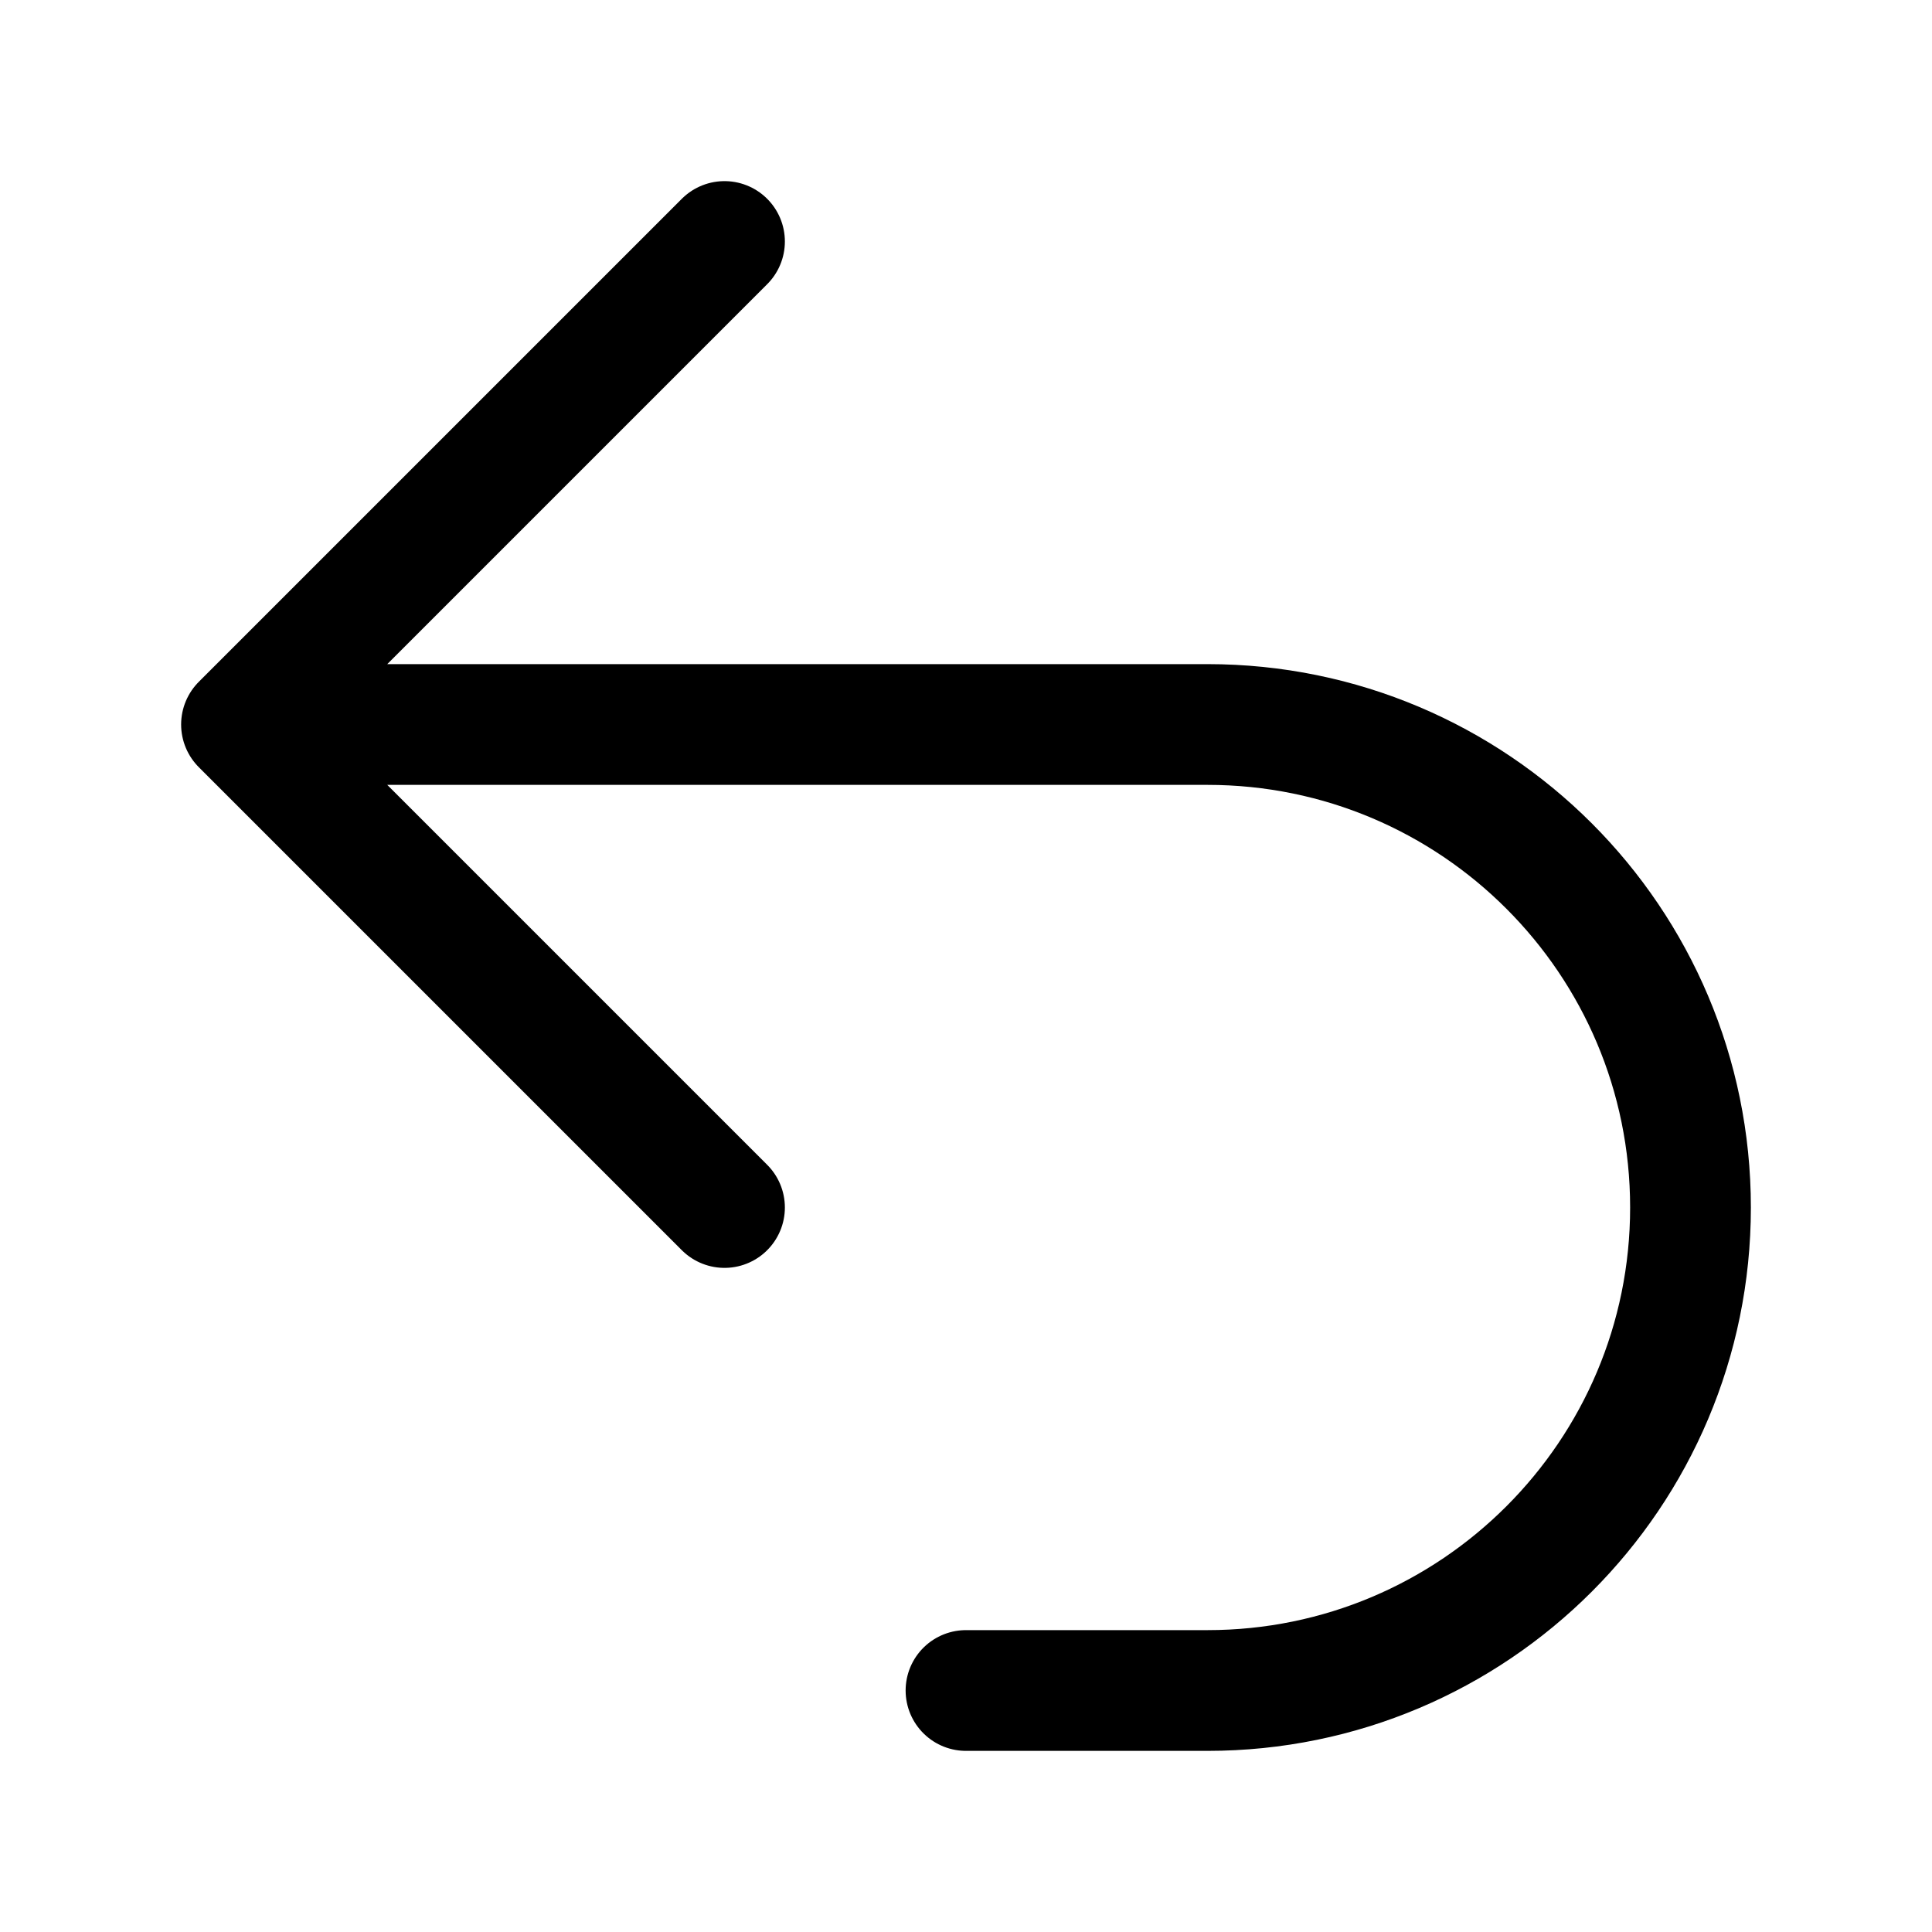
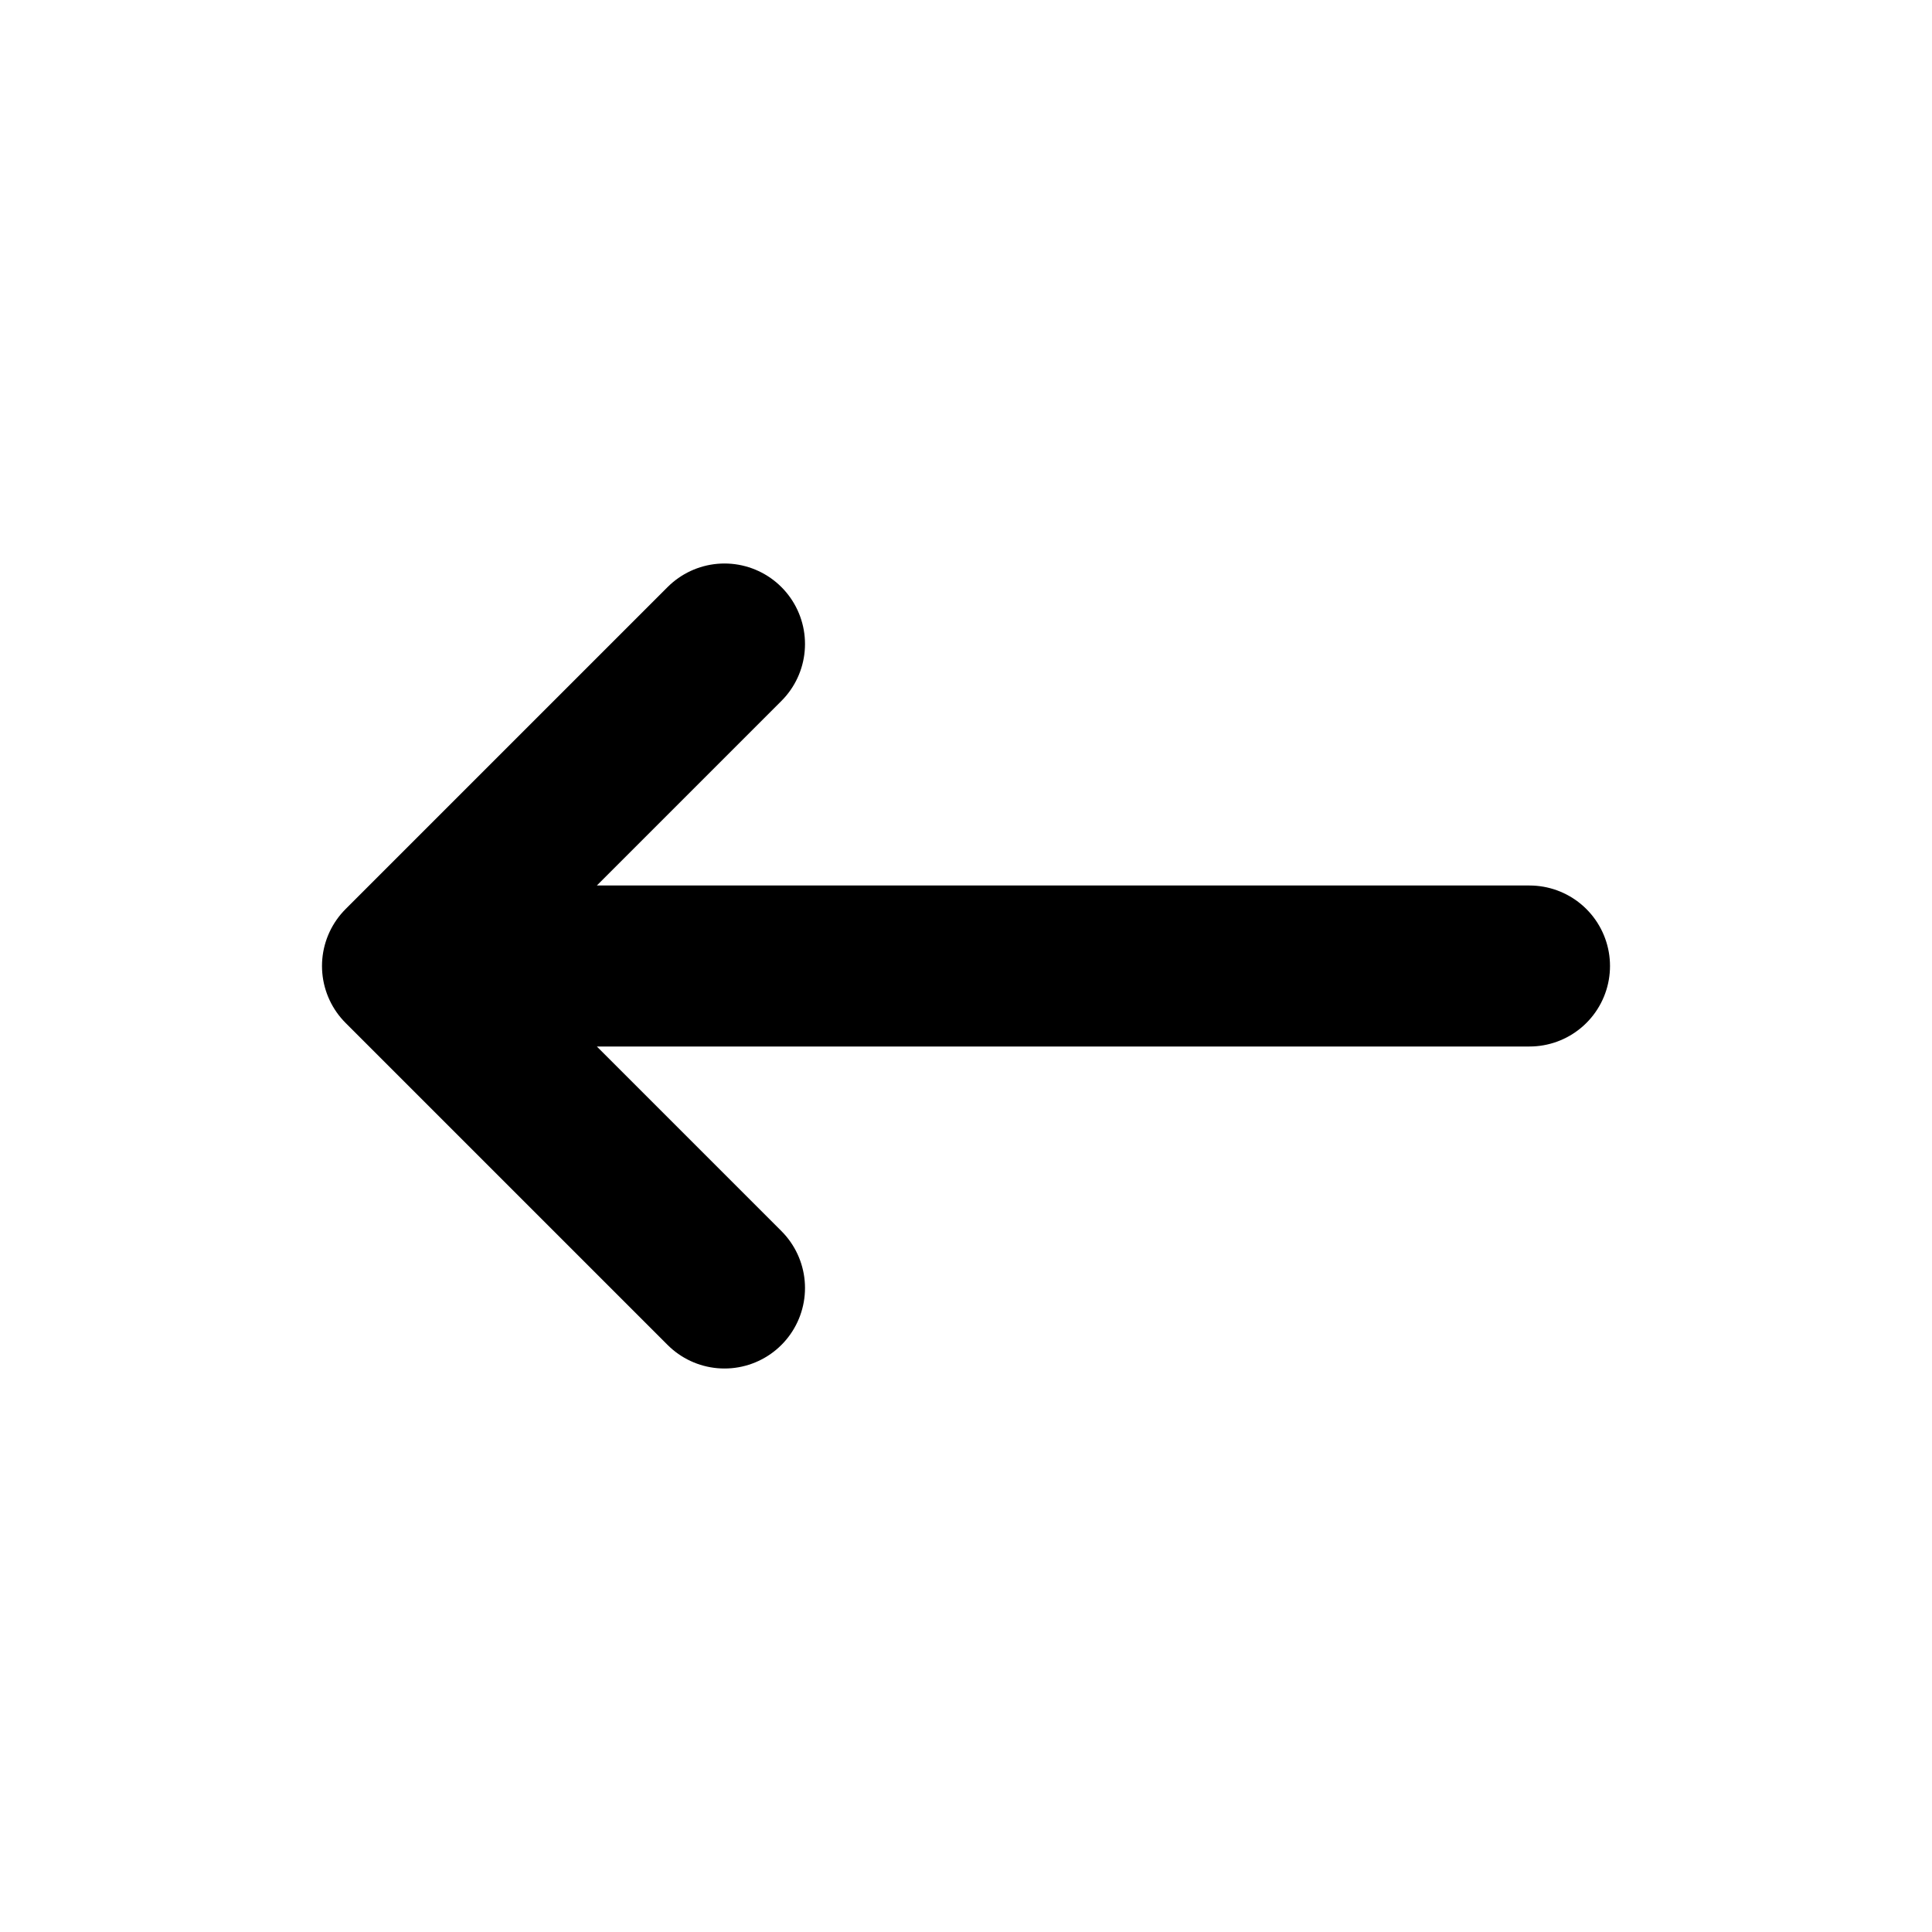
- <svg xmlns="http://www.w3.org/2000/svg" fill="none" viewBox="0 0 24 24" stroke-width="1.5" stroke="currentColor" class="size-6">
-   <path stroke-linecap="round" stroke-linejoin="round" d="M9 15 3 9m0 0 6-6M3 9h12a6 6 0 0 1 0 12h-3" />
+ <svg xmlns="http://www.w3.org/2000/svg" class="w-6 h-6 text-gray-800 dark:text-white" aria-hidden="true" width="24" height="24" fill="none" viewBox="0 0 24 24">
+   <path stroke="currentColor" stroke-linecap="round" stroke-linejoin="round" stroke-width="2" d="M5 12h14M5 12l4-4m-4 4 4 4" />
</svg>
